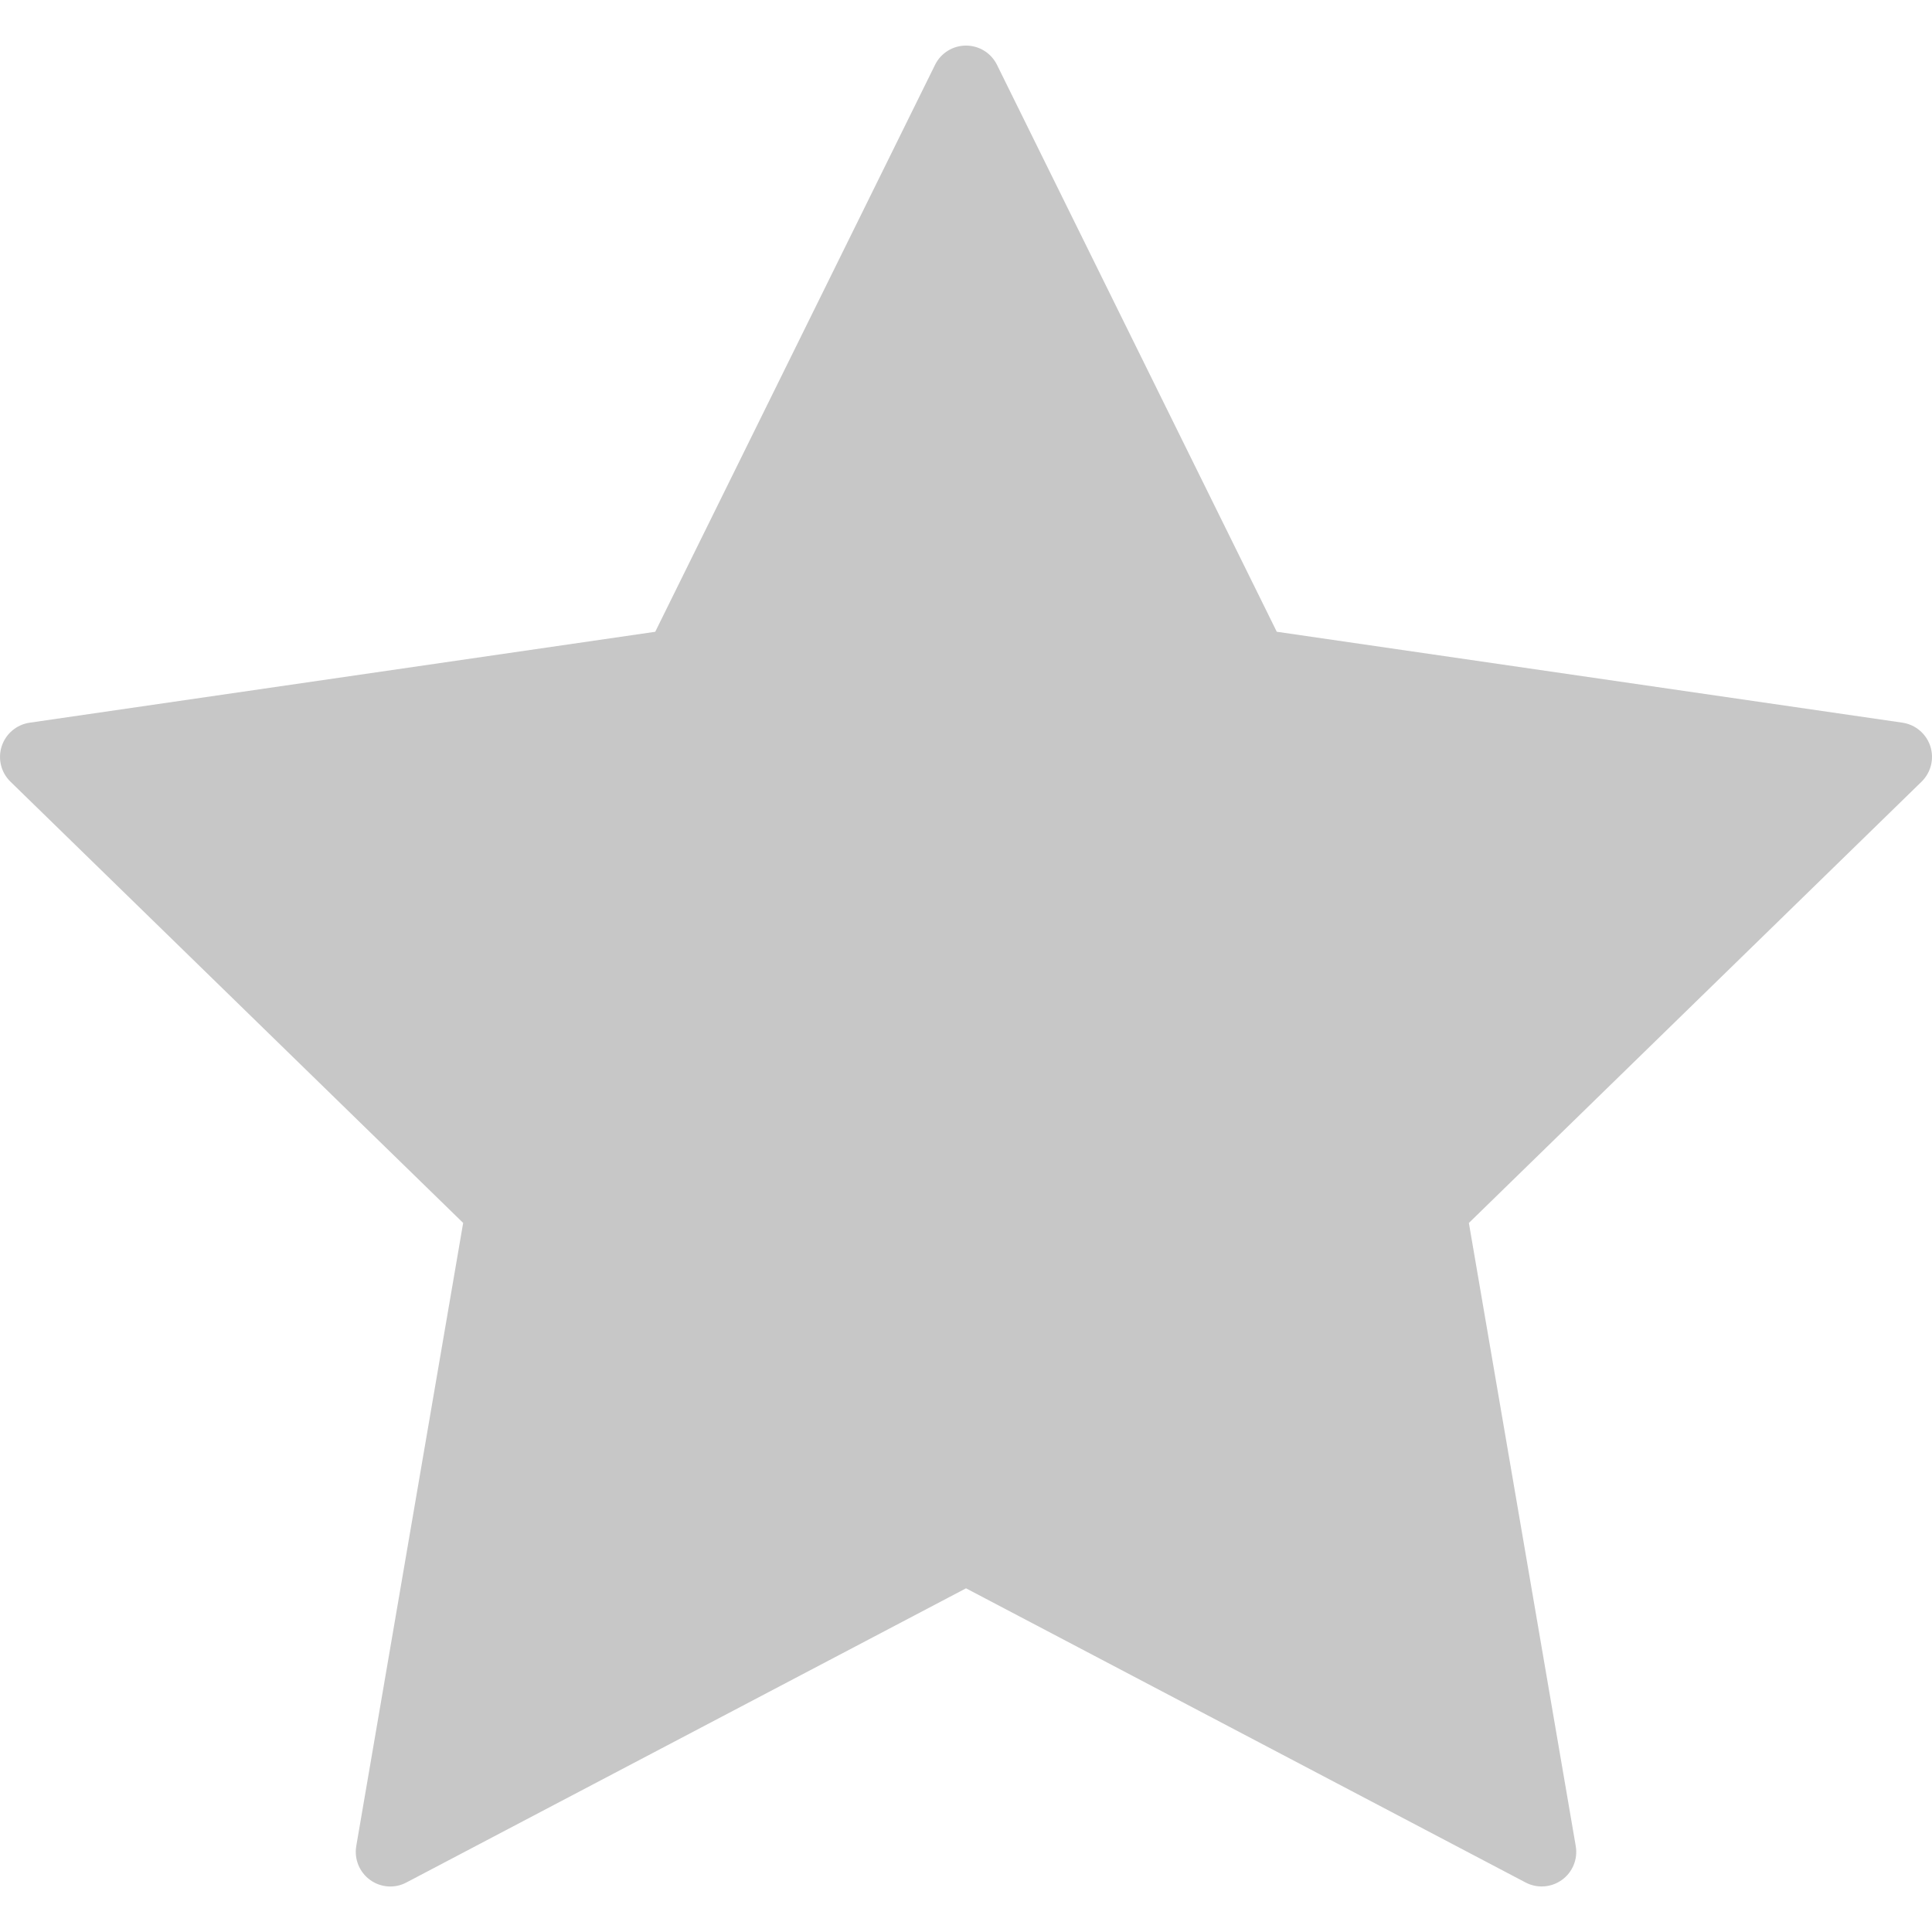
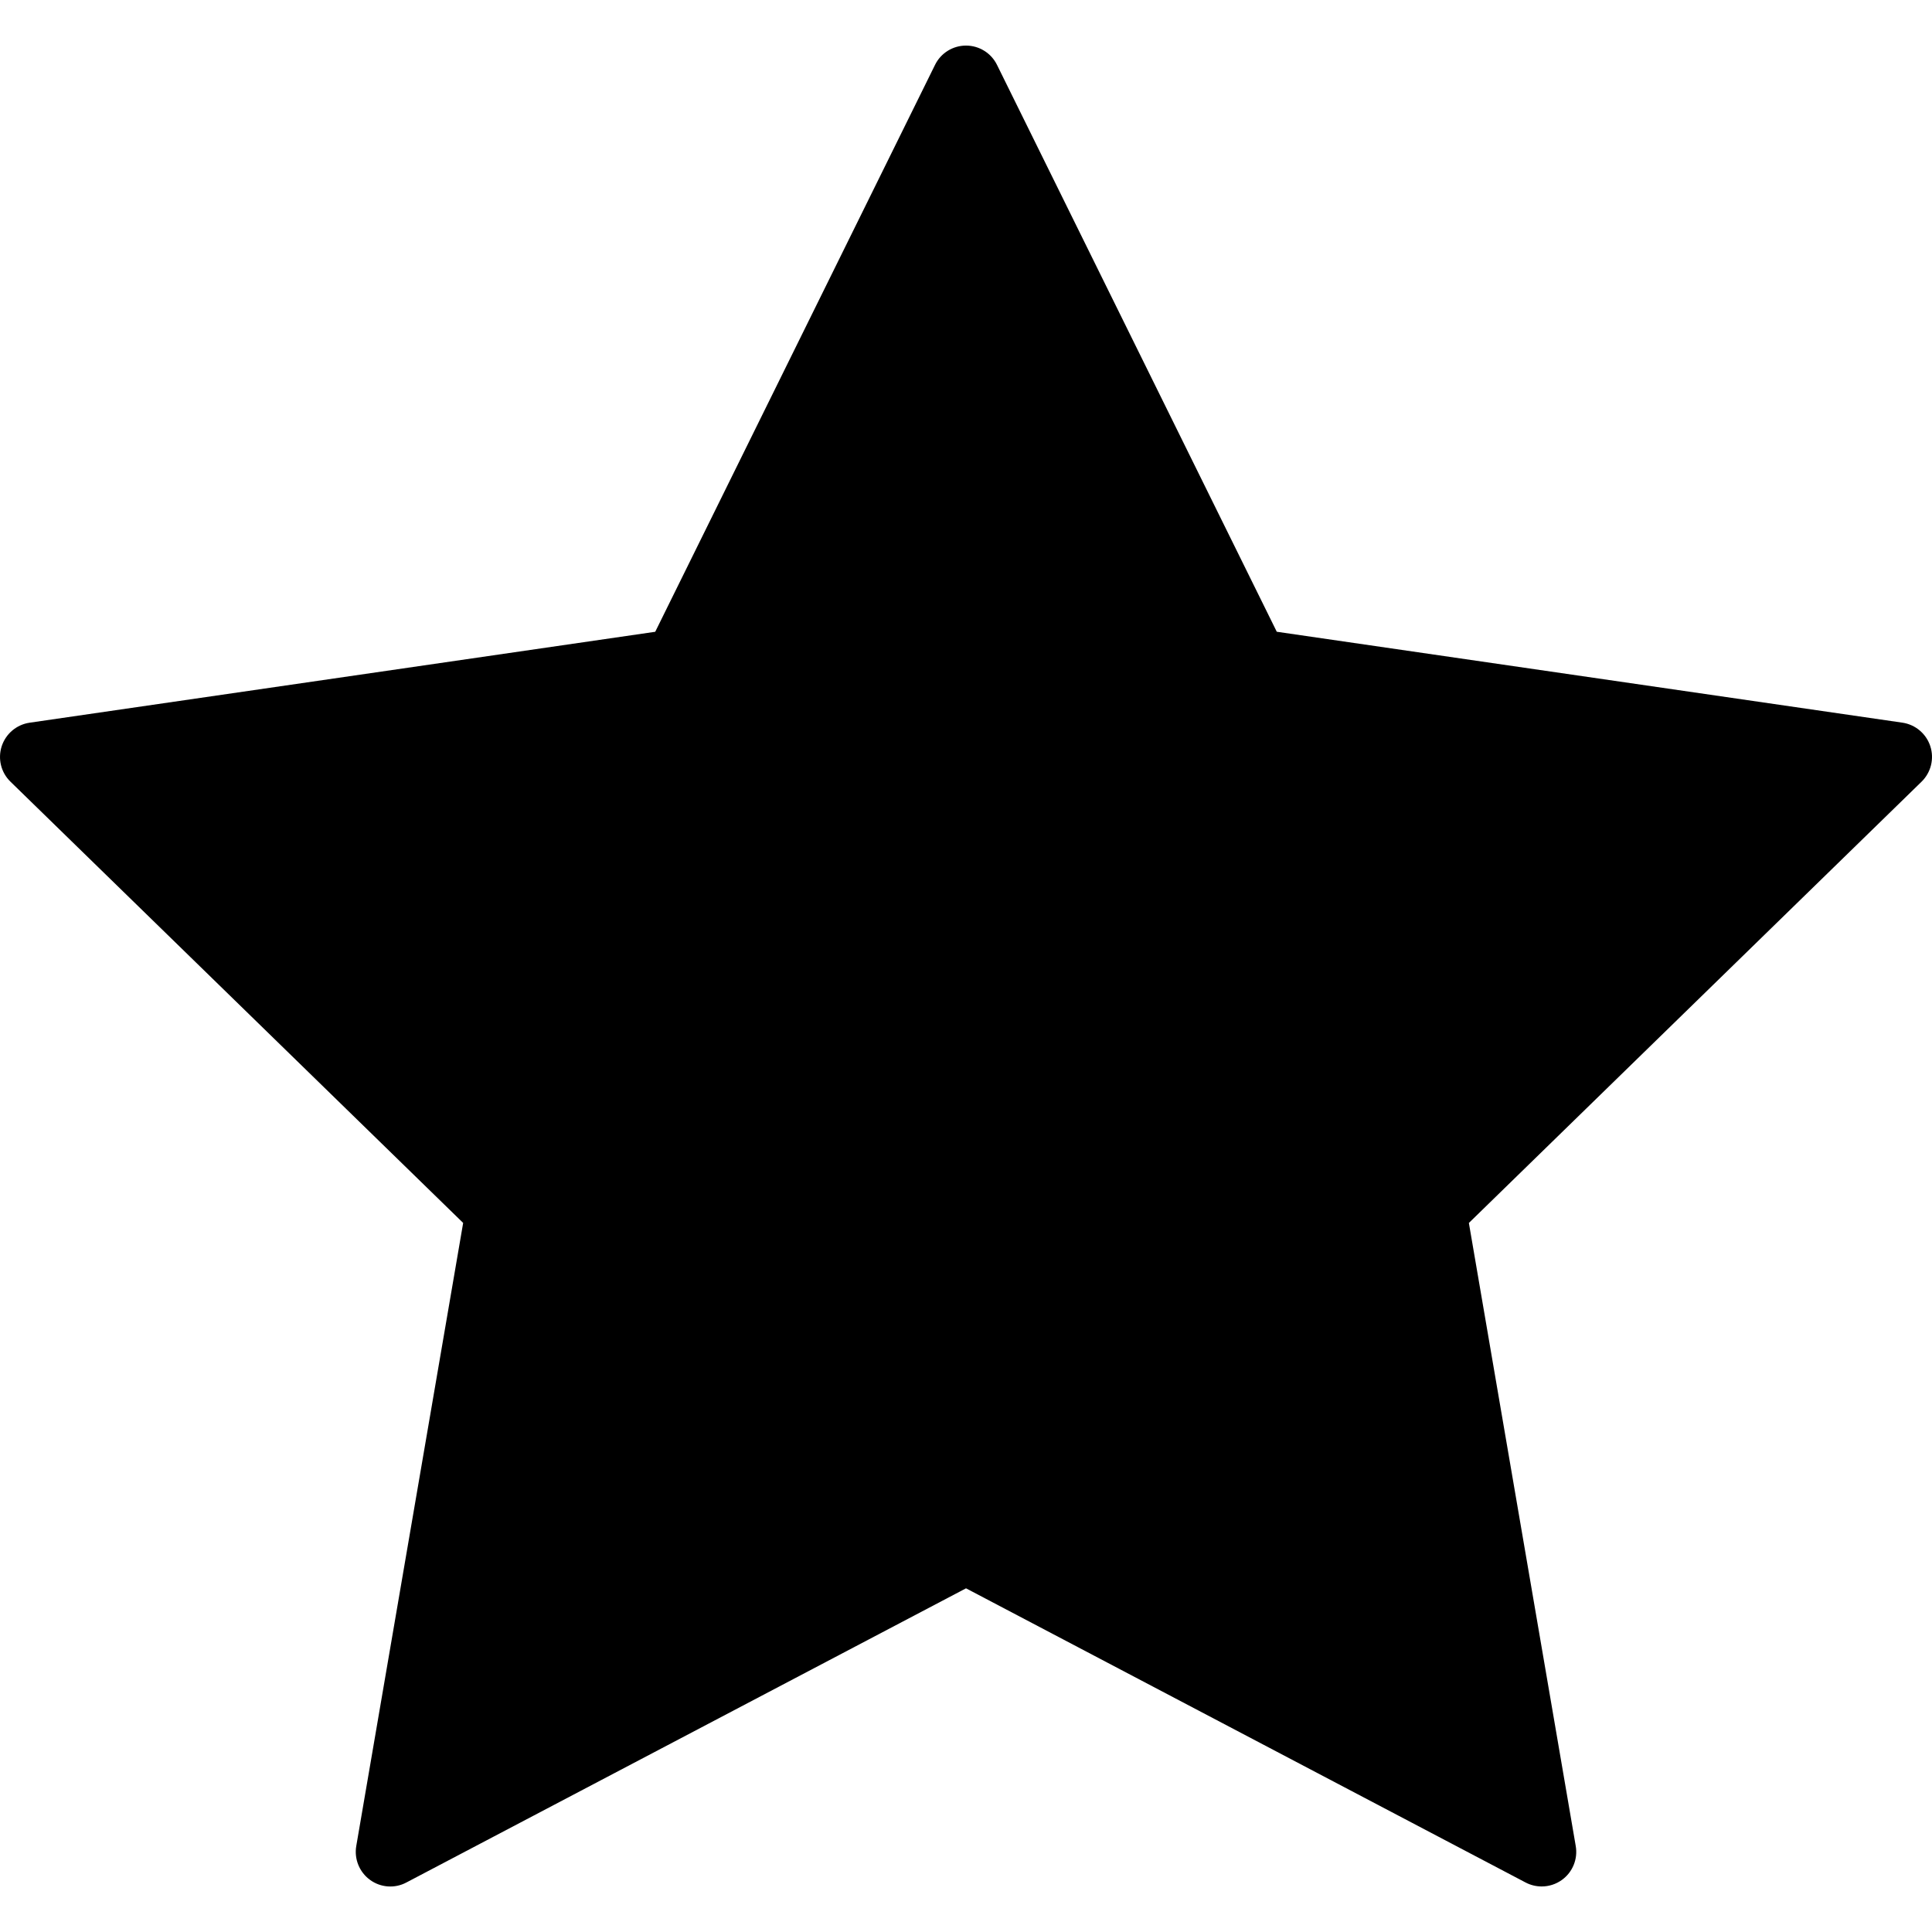
<svg xmlns="http://www.w3.org/2000/svg" version="1.1" id="Capa_1" x="0px" y="0px" viewBox="0 0 55.867 55.867" style="enable-background:new 0 0 55.867 55.867;" xml:space="preserve" width="512px" height="512px">
-   <path d="M55.818,21.578c-0.118-0.362-0.431-0.626-0.808-0.681L36.92,18.268L28.83,1.876c-0.168-0.342-0.516-0.558-0.896-0.558  s-0.729,0.216-0.896,0.558l-8.091,16.393l-18.09,2.629c-0.377,0.055-0.689,0.318-0.808,0.681c-0.117,0.361-0.02,0.759,0.253,1.024  l13.091,12.76l-3.091,18.018c-0.064,0.375,0.09,0.754,0.397,0.978c0.309,0.226,0.718,0.255,1.053,0.076l16.182-8.506l16.18,8.506  c0.146,0.077,0.307,0.115,0.466,0.115c0.207,0,0.413-0.064,0.588-0.191c0.308-0.224,0.462-0.603,0.397-0.978l-3.09-18.017  l13.091-12.761C55.838,22.336,55.936,21.939,55.818,21.578z" fill="#c7c7c7" />
+   <path d="M55.818,21.578c-0.118-0.362-0.431-0.626-0.808-0.681L36.92,18.268L28.83,1.876c-0.168-0.342-0.516-0.558-0.896-0.558  s-0.729,0.216-0.896,0.558l-8.091,16.393l-18.09,2.629c-0.377,0.055-0.689,0.318-0.808,0.681c-0.117,0.361-0.02,0.759,0.253,1.024  l13.091,12.76l-3.091,18.018c-0.064,0.375,0.09,0.754,0.397,0.978c0.309,0.226,0.718,0.255,1.053,0.076l16.182-8.506l16.18,8.506  c0.146,0.077,0.307,0.115,0.466,0.115c0.207,0,0.413-0.064,0.588-0.191c0.308-0.224,0.462-0.603,0.397-0.978l-3.09-18.017  l13.091-12.761C55.838,22.336,55.936,21.939,55.818,21.578z" fill="" />
  <g>
</g>
  <g>
</g>
  <g>
</g>
  <g>
</g>
  <g>
</g>
  <g>
</g>
  <g>
</g>
  <g>
</g>
  <g>
</g>
  <g>
</g>
  <g>
</g>
  <g>
</g>
  <g>
</g>
  <g>
</g>
  <g>
</g>
</svg>
